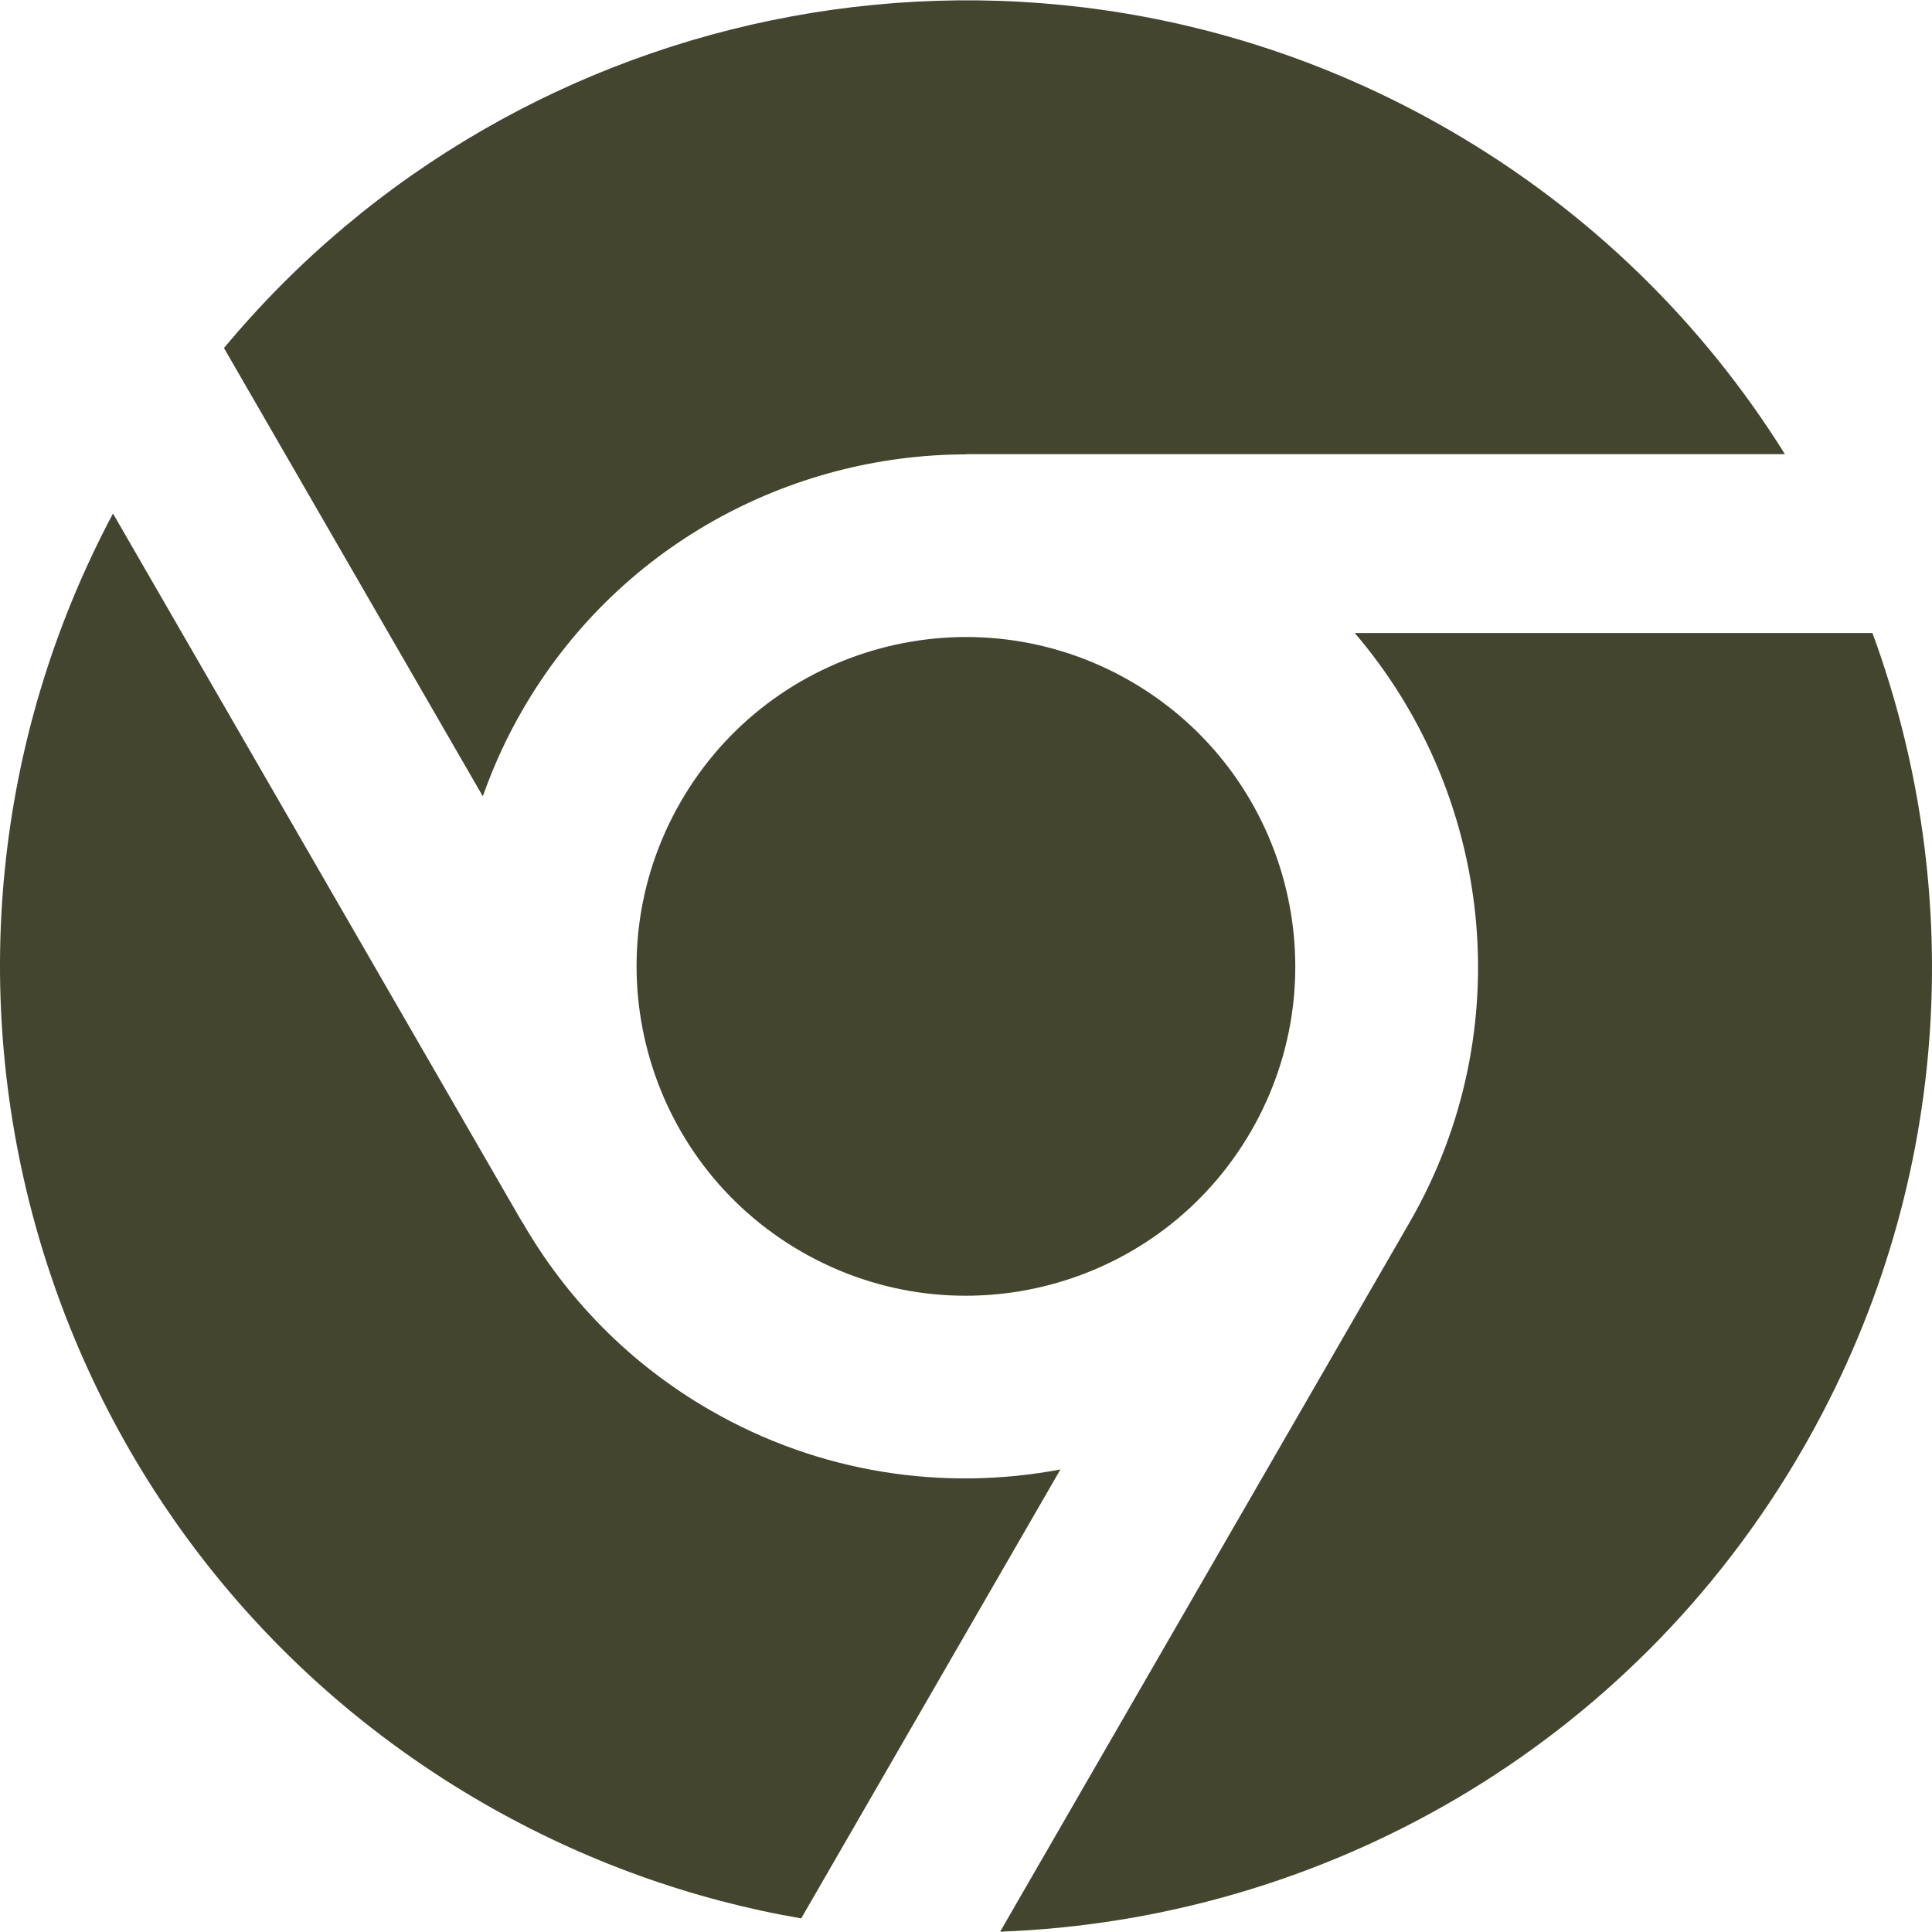
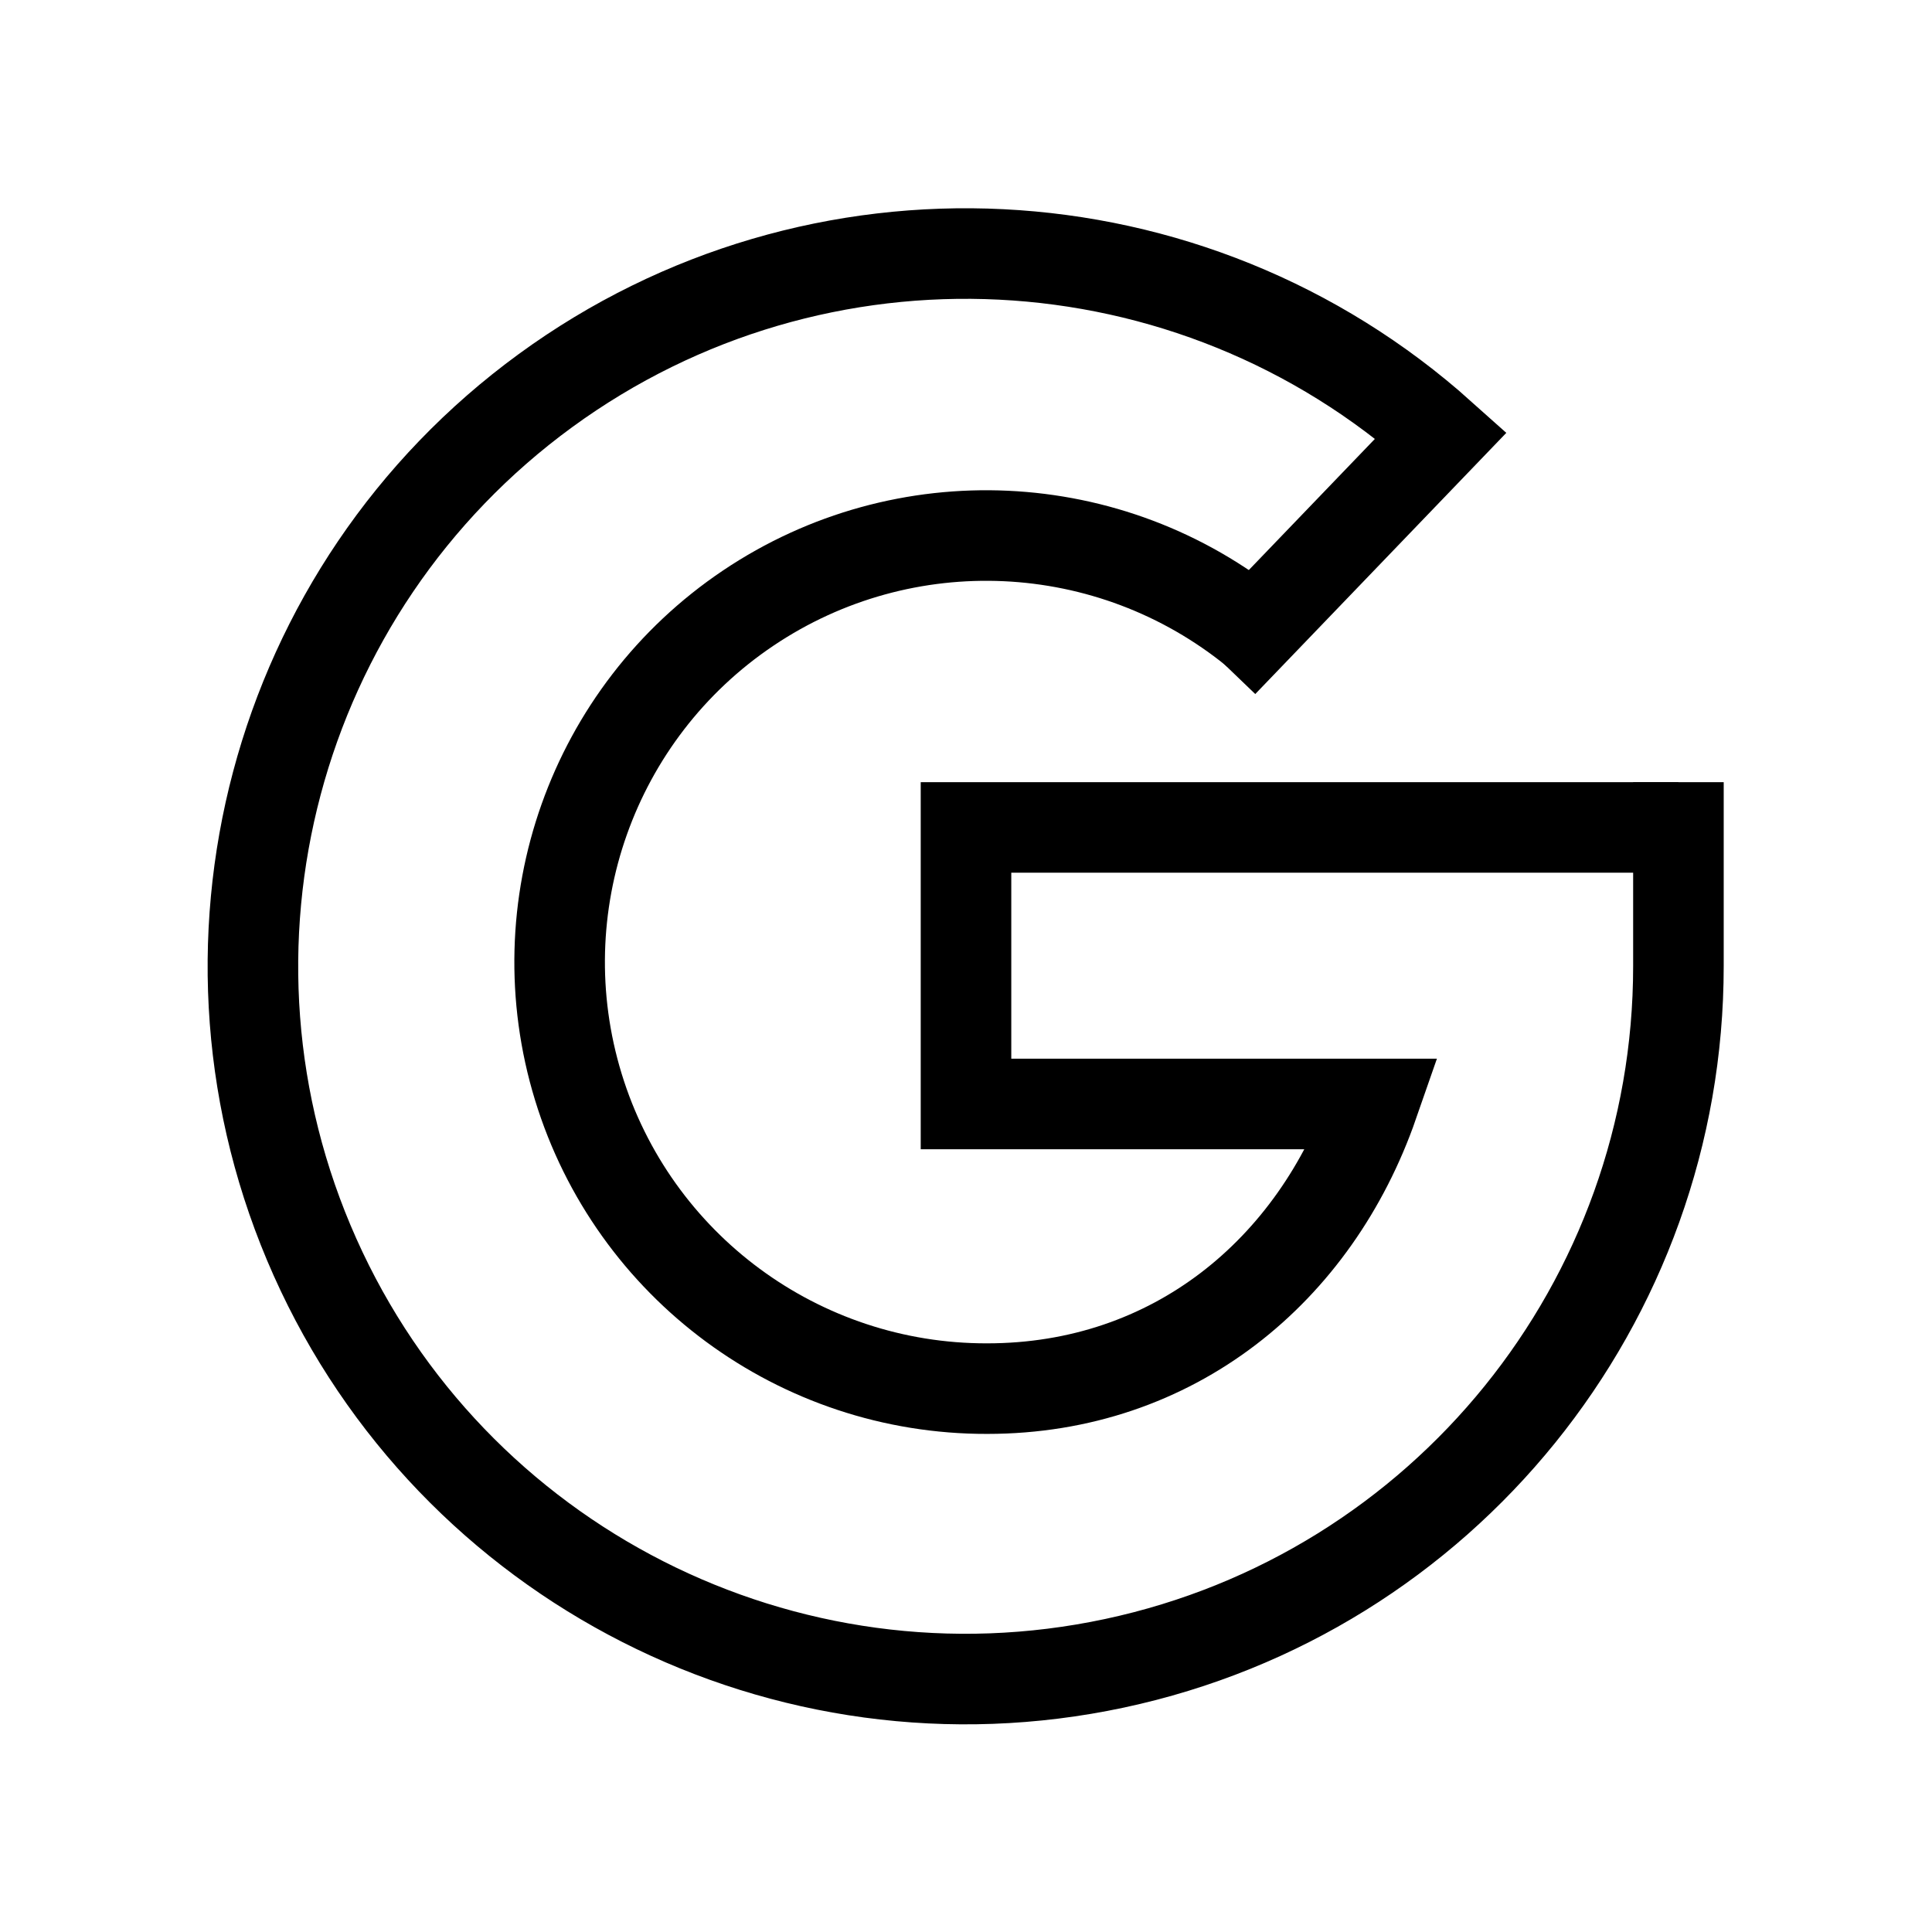
- <svg xmlns="http://www.w3.org/2000/svg" version="1.1" id="_x32_" x="0px" y="0px" viewBox="0 0 512 512" style="width: 256px; height: 256px; opacity: 1;" xml:space="preserve">
-   <style type="text/css">
- 	.st0{fill:#4B4B4B;}
- </style>
-   <g>
-     <path class="st0" d="M180.4,212.472c-24.094,41.731-9.789,95.104,31.95,119.214c41.731,24.086,95.112,9.789,119.214-31.95   c24.094-41.739,9.789-95.112-31.95-119.214C257.882,156.428,204.509,170.725,180.4,212.472z" style="fill: rgb(67, 69, 46);" />
-     <path class="st0" d="M188.113,373.664c-21.399-12.349-38.122-29.708-49.636-49.715l-0.048,0.024L29.943,136.087   C-34.49,257.272,8.187,408.636,127.981,477.802c26.893,15.521,55.432,25.612,84.345,30.598l68.696-118.976   C250.233,395.229,217.304,390.53,188.113,373.664z" style="fill: rgb(67, 69, 46);" />
-     <path class="st0" d="M138.422,188.228c25.072-43.433,70.692-67.734,117.56-67.814v-0.055h217.038   c-21.478-34.423-51.448-64.243-89.037-85.952C274.43-28.842,137.595-1.862,59.357,92.233l68.592,118.793   C130.701,203.256,134.143,195.623,138.422,188.228z" style="fill: rgb(67, 69, 46);" />
-     <path class="st0" d="M496.222,167.759H359.029c36.38,42.51,44.053,105.076,14.512,156.213L265.047,511.914   c85.156-3.109,166.885-48.57,212.632-127.81C517.191,315.663,521.486,236.558,496.222,167.759z" style="fill: rgb(67, 69, 46);" />
-   </g>
+ <svg xmlns="http://www.w3.org/2000/svg" viewBox="0 0 64 64" stroke-width="3" stroke="currentColor" fill="none">
+   <path d="M41.6,20.92A14.13,14.13,0,1,0,32.7,46c6.17,0,10.87-3.91,12.79-9.43H32V27.41H55.6" />
+   <path d="M55.6,27.41c0,2.22,0,3,0,4.59a23.61,23.61,0,1,1-7.86-17.58l-6.2,6.45" stroke-linecap="square" />
</svg>
